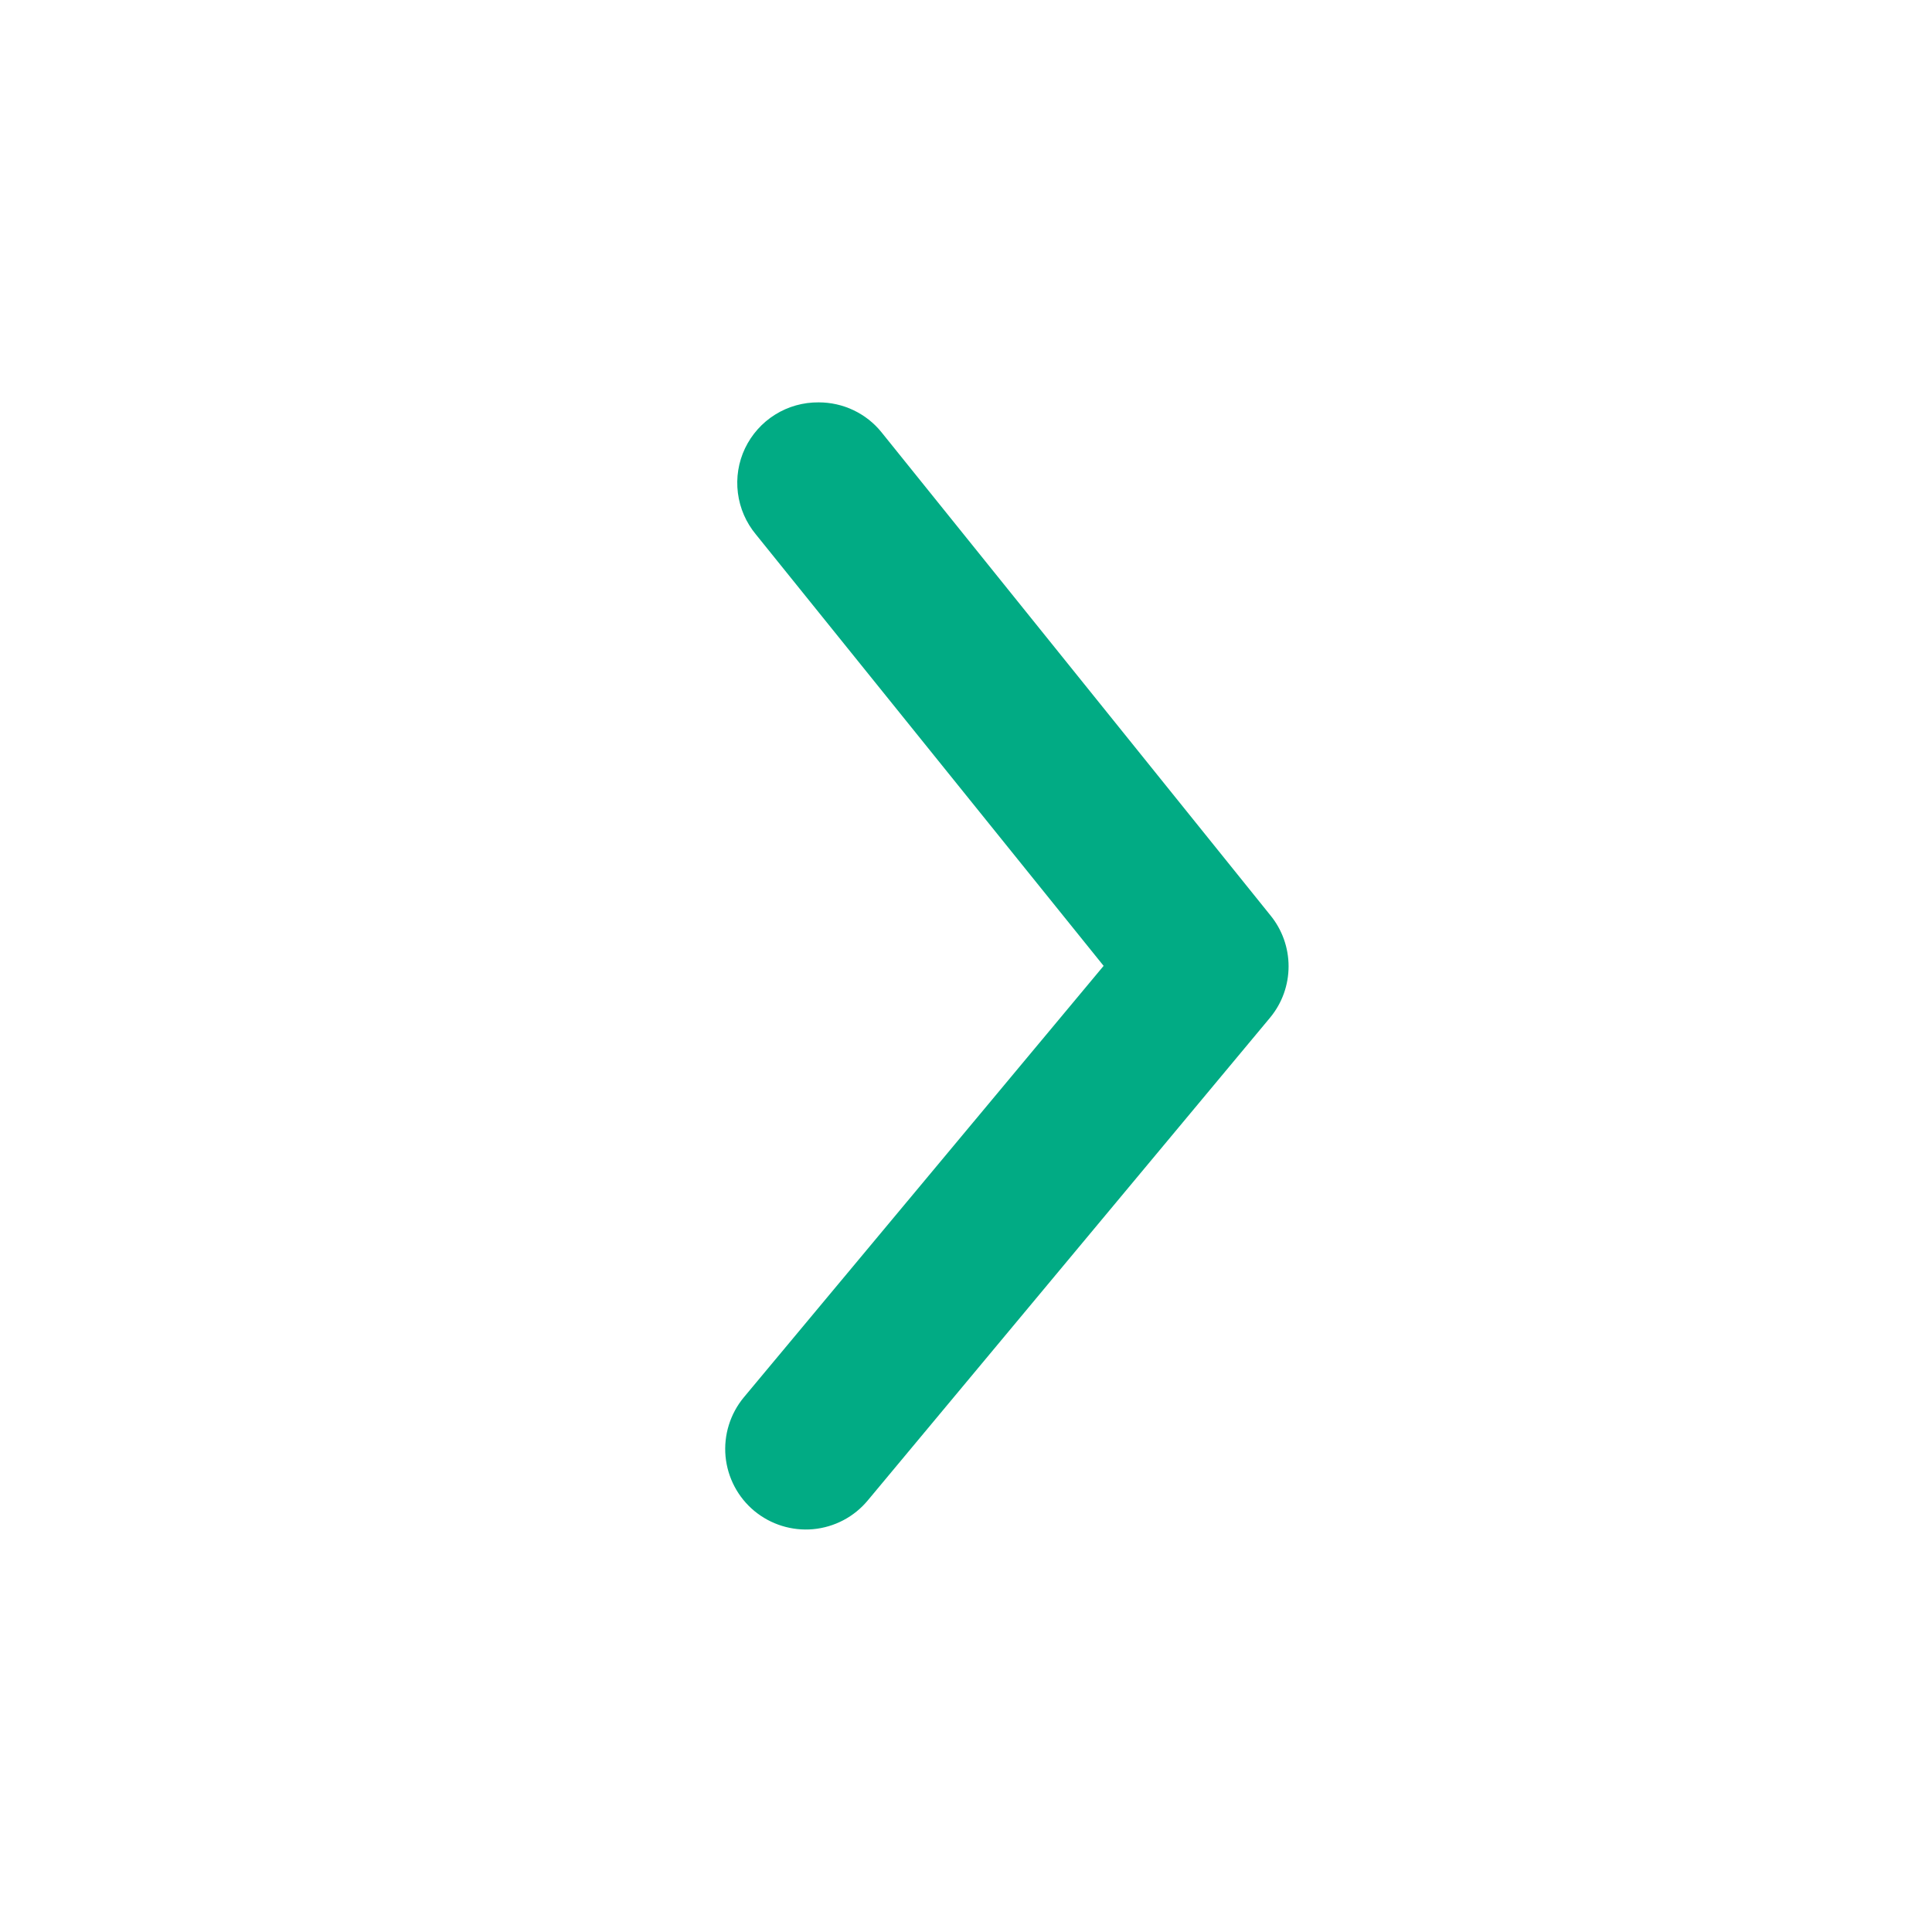
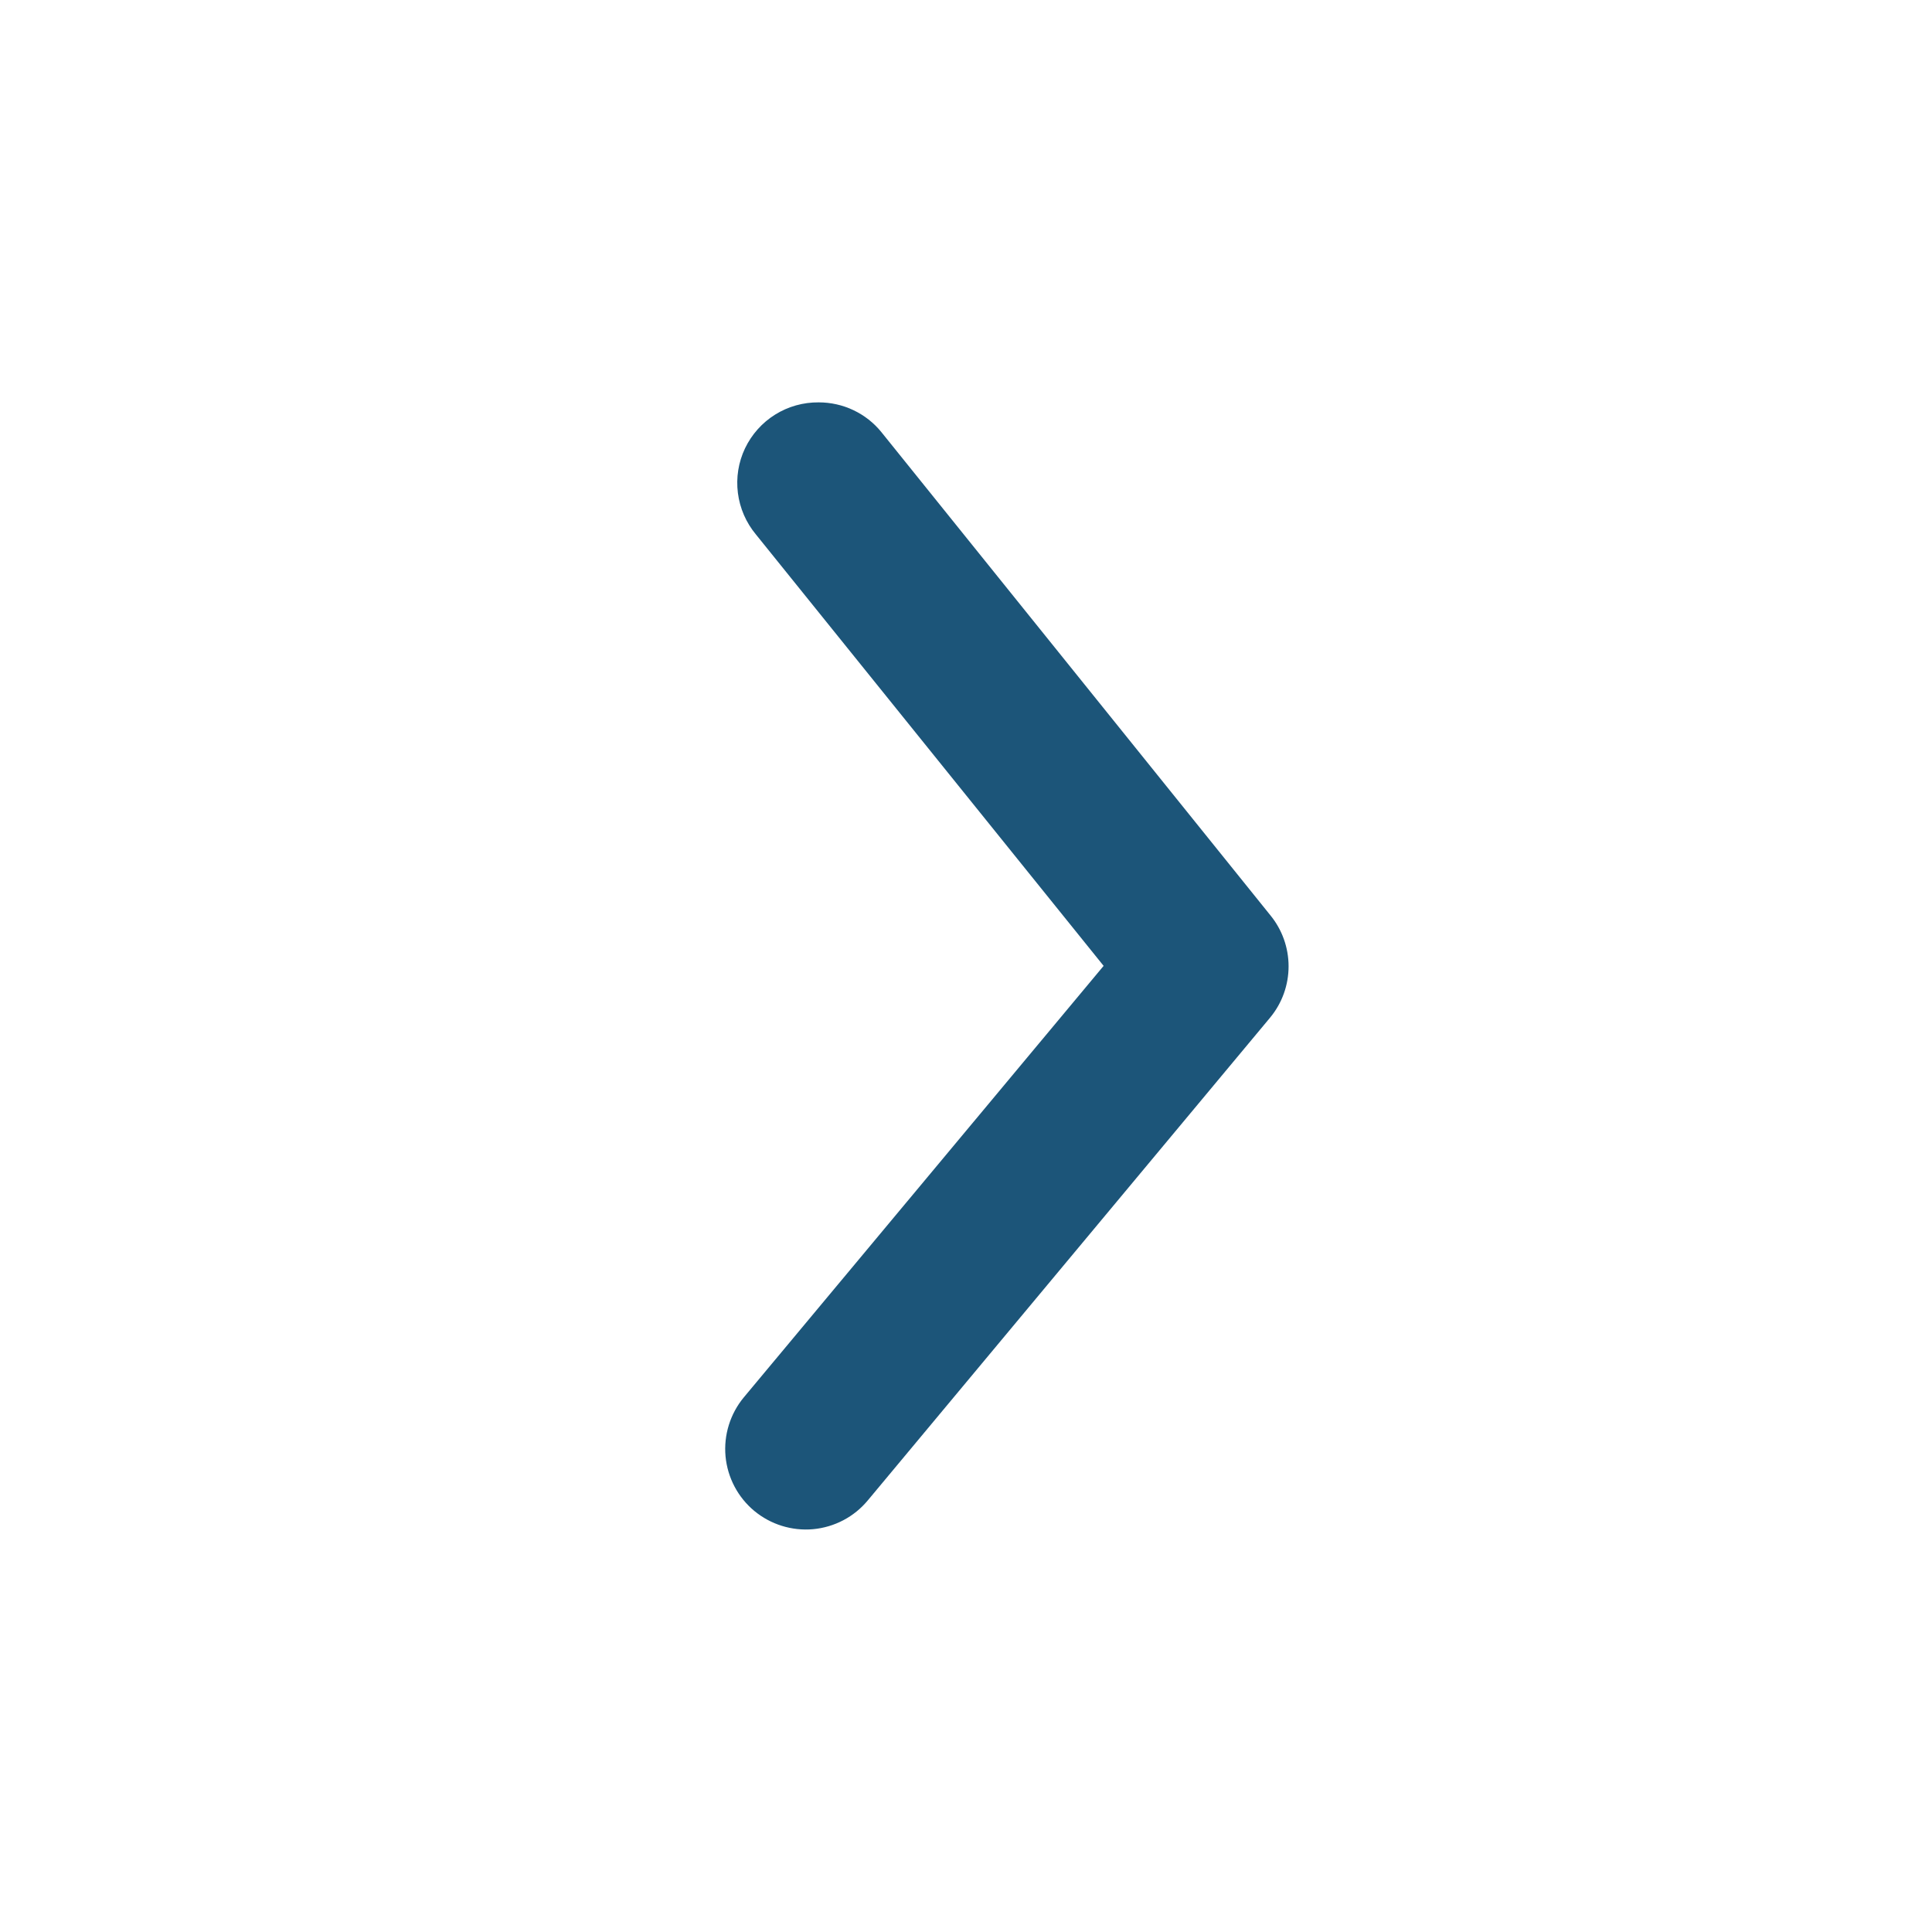
<svg xmlns="http://www.w3.org/2000/svg" width="30" height="30" viewBox="0 0 30 30" fill="none">
-   <path d="M12.712 6.248C12.899 6.248 13.084 6.289 13.252 6.369C13.421 6.449 13.57 6.566 13.687 6.711L19.725 14.211C19.909 14.435 20.009 14.715 20.009 15.005C20.009 15.294 19.909 15.575 19.725 15.798L13.475 23.298C13.263 23.554 12.958 23.714 12.627 23.745C12.297 23.775 11.968 23.673 11.712 23.461C11.457 23.249 11.297 22.944 11.266 22.613C11.236 22.283 11.338 21.954 11.55 21.698L17.137 14.998L11.737 8.298C11.585 8.115 11.488 7.892 11.458 7.655C11.428 7.418 11.466 7.177 11.569 6.961C11.672 6.746 11.834 6.564 12.036 6.438C12.239 6.311 12.474 6.246 12.712 6.248Z" fill="#01AB84" />
+   <path d="M12.712 6.248C12.899 6.248 13.084 6.289 13.252 6.369C13.421 6.449 13.57 6.566 13.687 6.711L19.725 14.211C19.909 14.435 20.009 14.715 20.009 15.005C20.009 15.294 19.909 15.575 19.725 15.798L13.475 23.298C13.263 23.554 12.958 23.714 12.627 23.745C12.297 23.775 11.968 23.673 11.712 23.461C11.457 23.249 11.297 22.944 11.266 22.613C11.236 22.283 11.338 21.954 11.55 21.698L17.137 14.998L11.737 8.298C11.585 8.115 11.488 7.892 11.458 7.655C11.428 7.418 11.466 7.177 11.569 6.961C11.672 6.746 11.834 6.564 12.036 6.438C12.239 6.311 12.474 6.246 12.712 6.248Z" fill="#1C5579" />
</svg>
